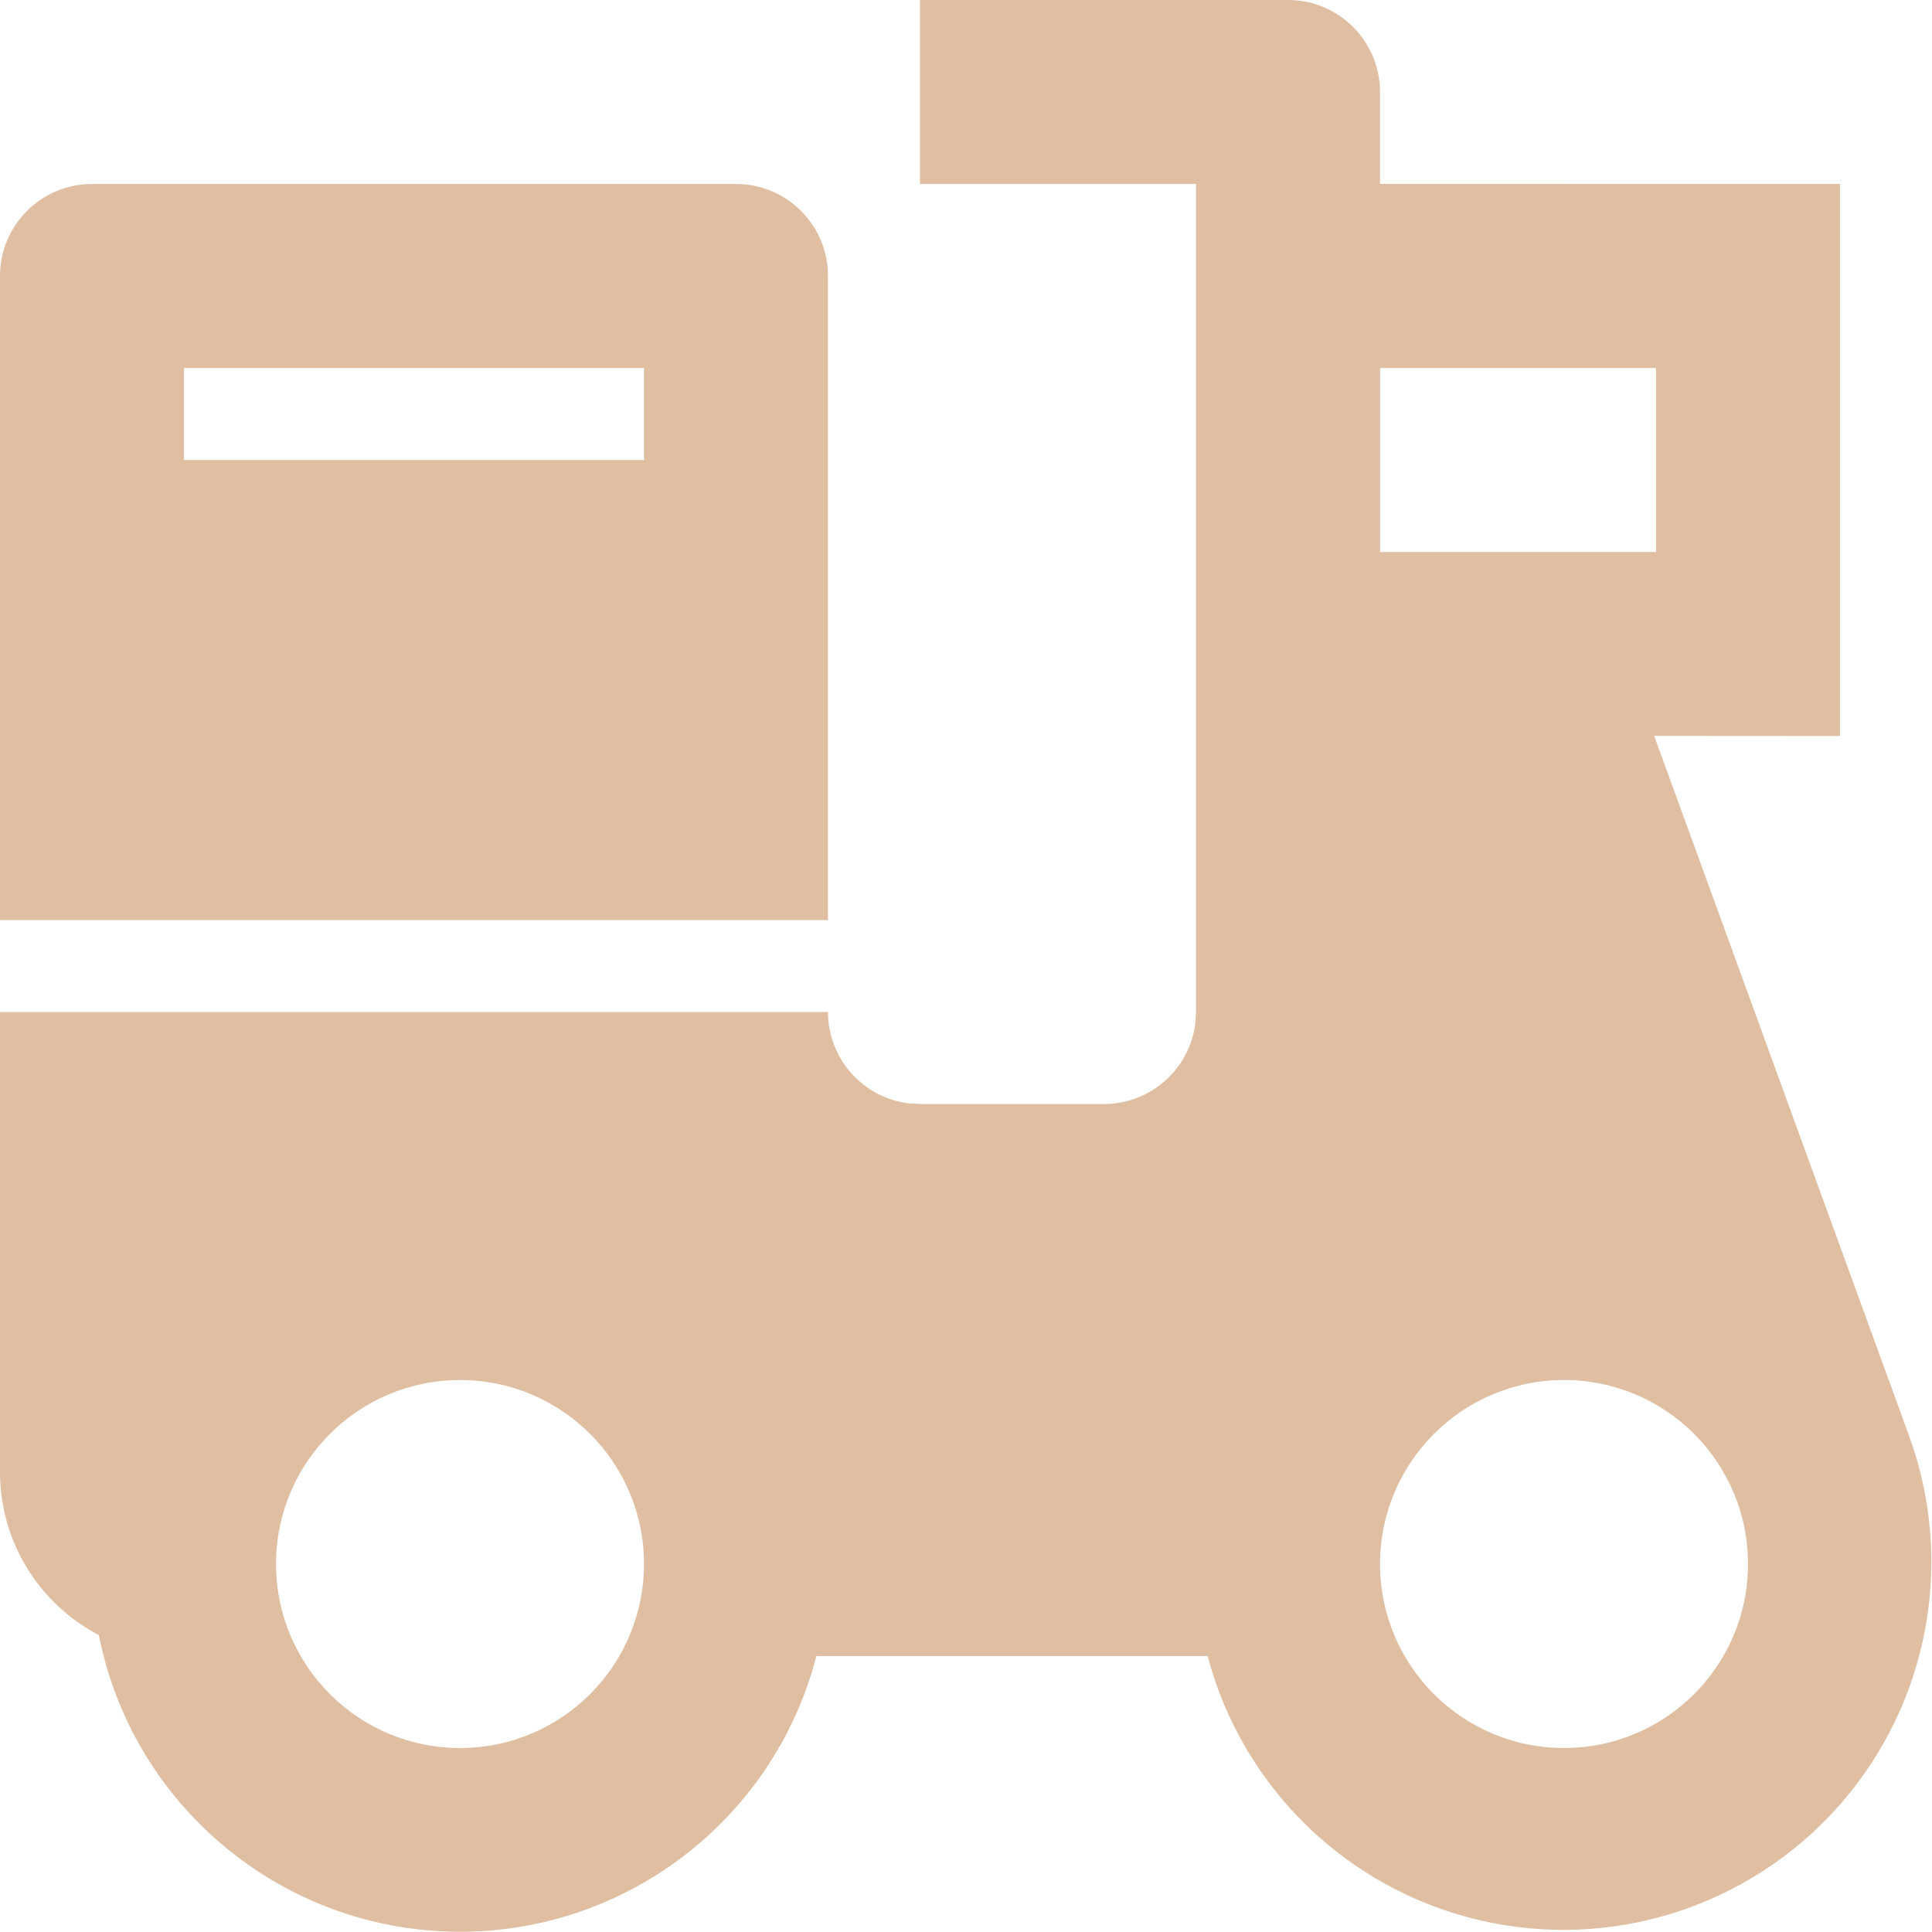
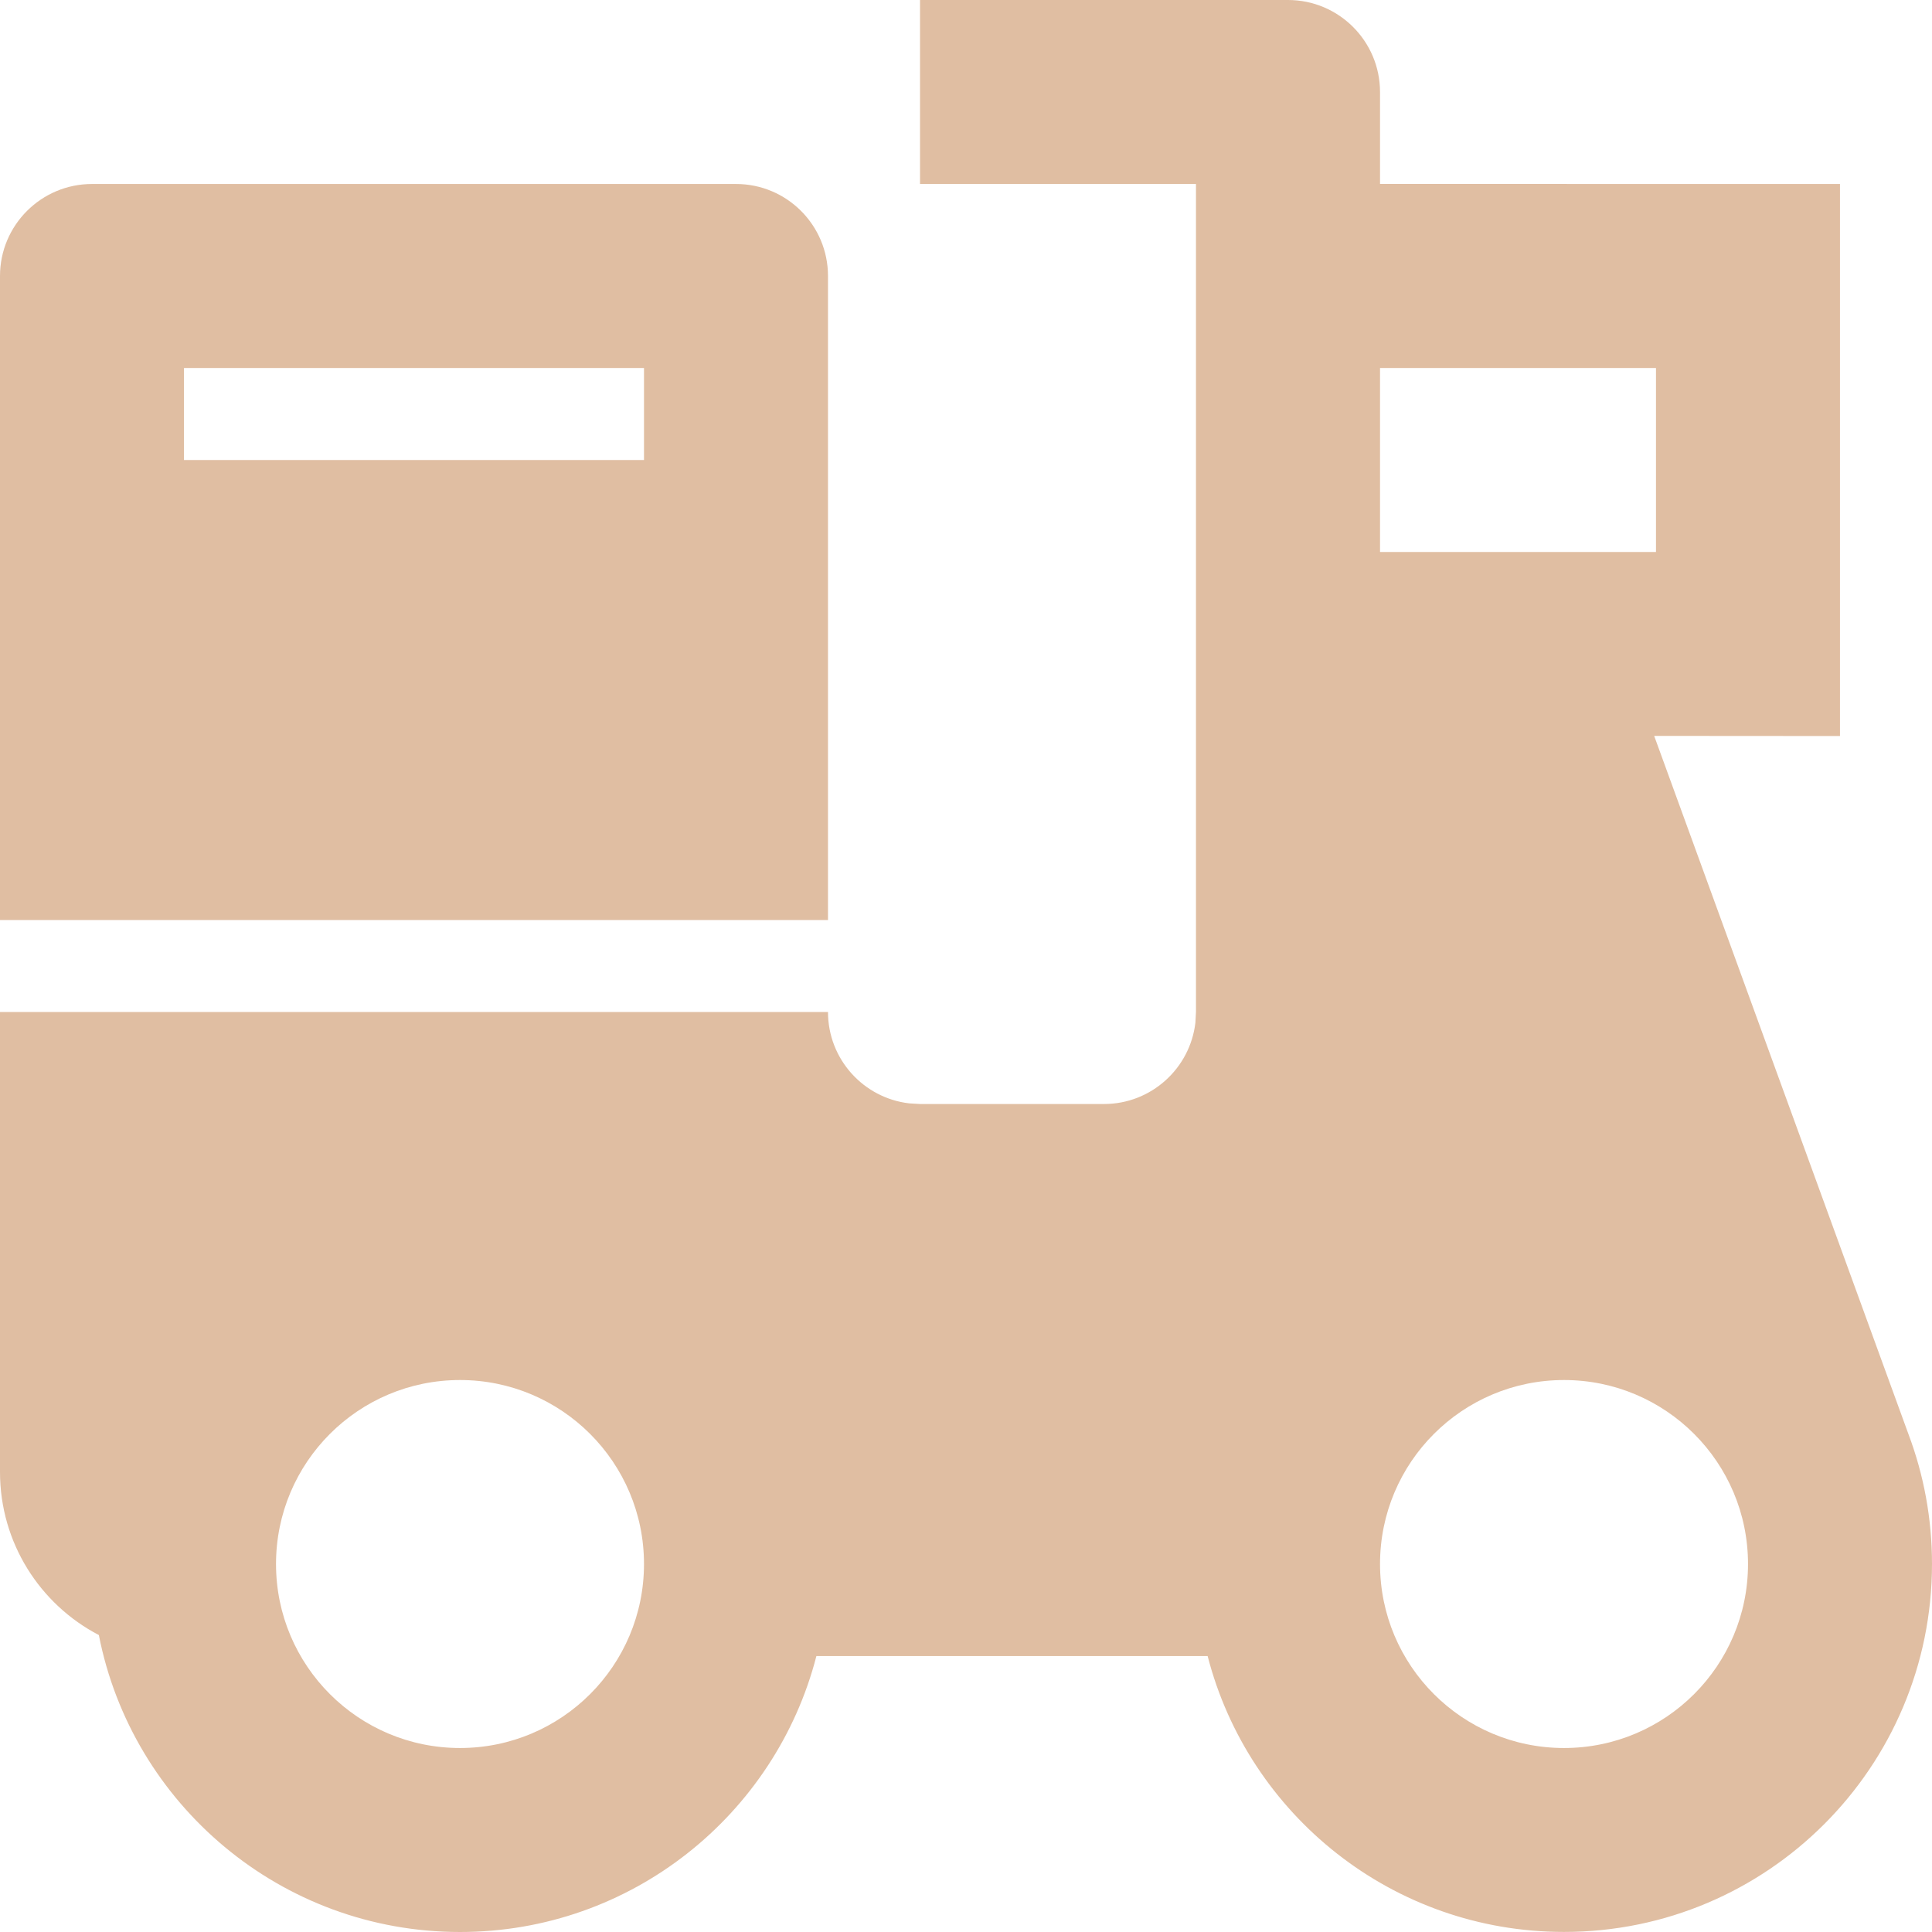
- <svg xmlns="http://www.w3.org/2000/svg" width="30" height="30" fill="none">
-   <path d="M20 0c.789 0 1.429.64 1.429 1.429v1.427l7.142.001v8.572l-2.885-.002 3.952 10.852a5.714 5.714 0 11-10.886 3.436h-6.075a5.717 5.717 0 01-11.142-.326A2.854 2.854 0 010 22.857v-7.143h12.857a1.43 1.43 0 001.262 1.42l.167.009h2.857a1.43 1.43 0 001.419-1.262l.01-.167V2.857h-4.286V0H20zM7.143 21.429a2.857 2.857 0 100 5.714 2.857 2.857 0 000-5.714zm17.143 0a2.857 2.857 0 100 5.714 2.857 2.857 0 000-5.714zM11.429 2.857c.789 0 1.428.64 1.428 1.429v10H0v-10c0-.79.64-1.429 1.429-1.429h10zm14.285 2.857H21.43v2.857h4.285V5.714zM10 5.714H2.857v1.429H10V5.714z" fill="#E0BEA2" />
+ <svg xmlns="http://www.w3.org/2000/svg" width="30" height="30" viewBox="0 0 30 30" fill="none">
+   <path d="M20 0C20.789 0 21.429 0.64 21.429 1.429V2.856L28.571 2.857V11.429L25.686 11.427L29.638 22.279C29.872 22.903 30 23.579 30 24.284C30 27.44 27.442 29.999 24.286 29.999C21.624 29.999 19.387 28.179 18.752 25.715L12.677 25.715C12.042 28.179 9.805 30 7.143 30C4.364 30 2.049 28.017 1.535 25.389C0.622 24.913 0 23.958 0 22.857V15.714H12.857C12.857 16.447 13.409 17.051 14.119 17.133L14.286 17.143H17.143C17.875 17.143 18.479 16.591 18.562 15.881L18.571 15.714V2.857H14.286V0H20ZM7.143 21.429C5.565 21.429 4.286 22.708 4.286 24.286C4.286 25.864 5.565 27.143 7.143 27.143C8.721 27.143 10 25.864 10 24.286C10 22.708 8.721 21.429 7.143 21.429ZM24.286 21.429C22.708 21.429 21.429 22.708 21.429 24.286C21.429 25.864 22.708 27.143 24.286 27.143C25.864 27.143 27.143 25.864 27.143 24.286C27.143 22.708 25.864 21.429 24.286 21.429ZM11.429 2.857C12.218 2.857 12.857 3.497 12.857 4.286V14.286H0V4.286C0 3.497 0.64 2.857 1.429 2.857H11.429ZM25.714 5.714H21.429V8.571H25.714V5.714ZM10 5.714H2.857V7.143H10V5.714Z" fill="#E0BEA2" />
</svg>
